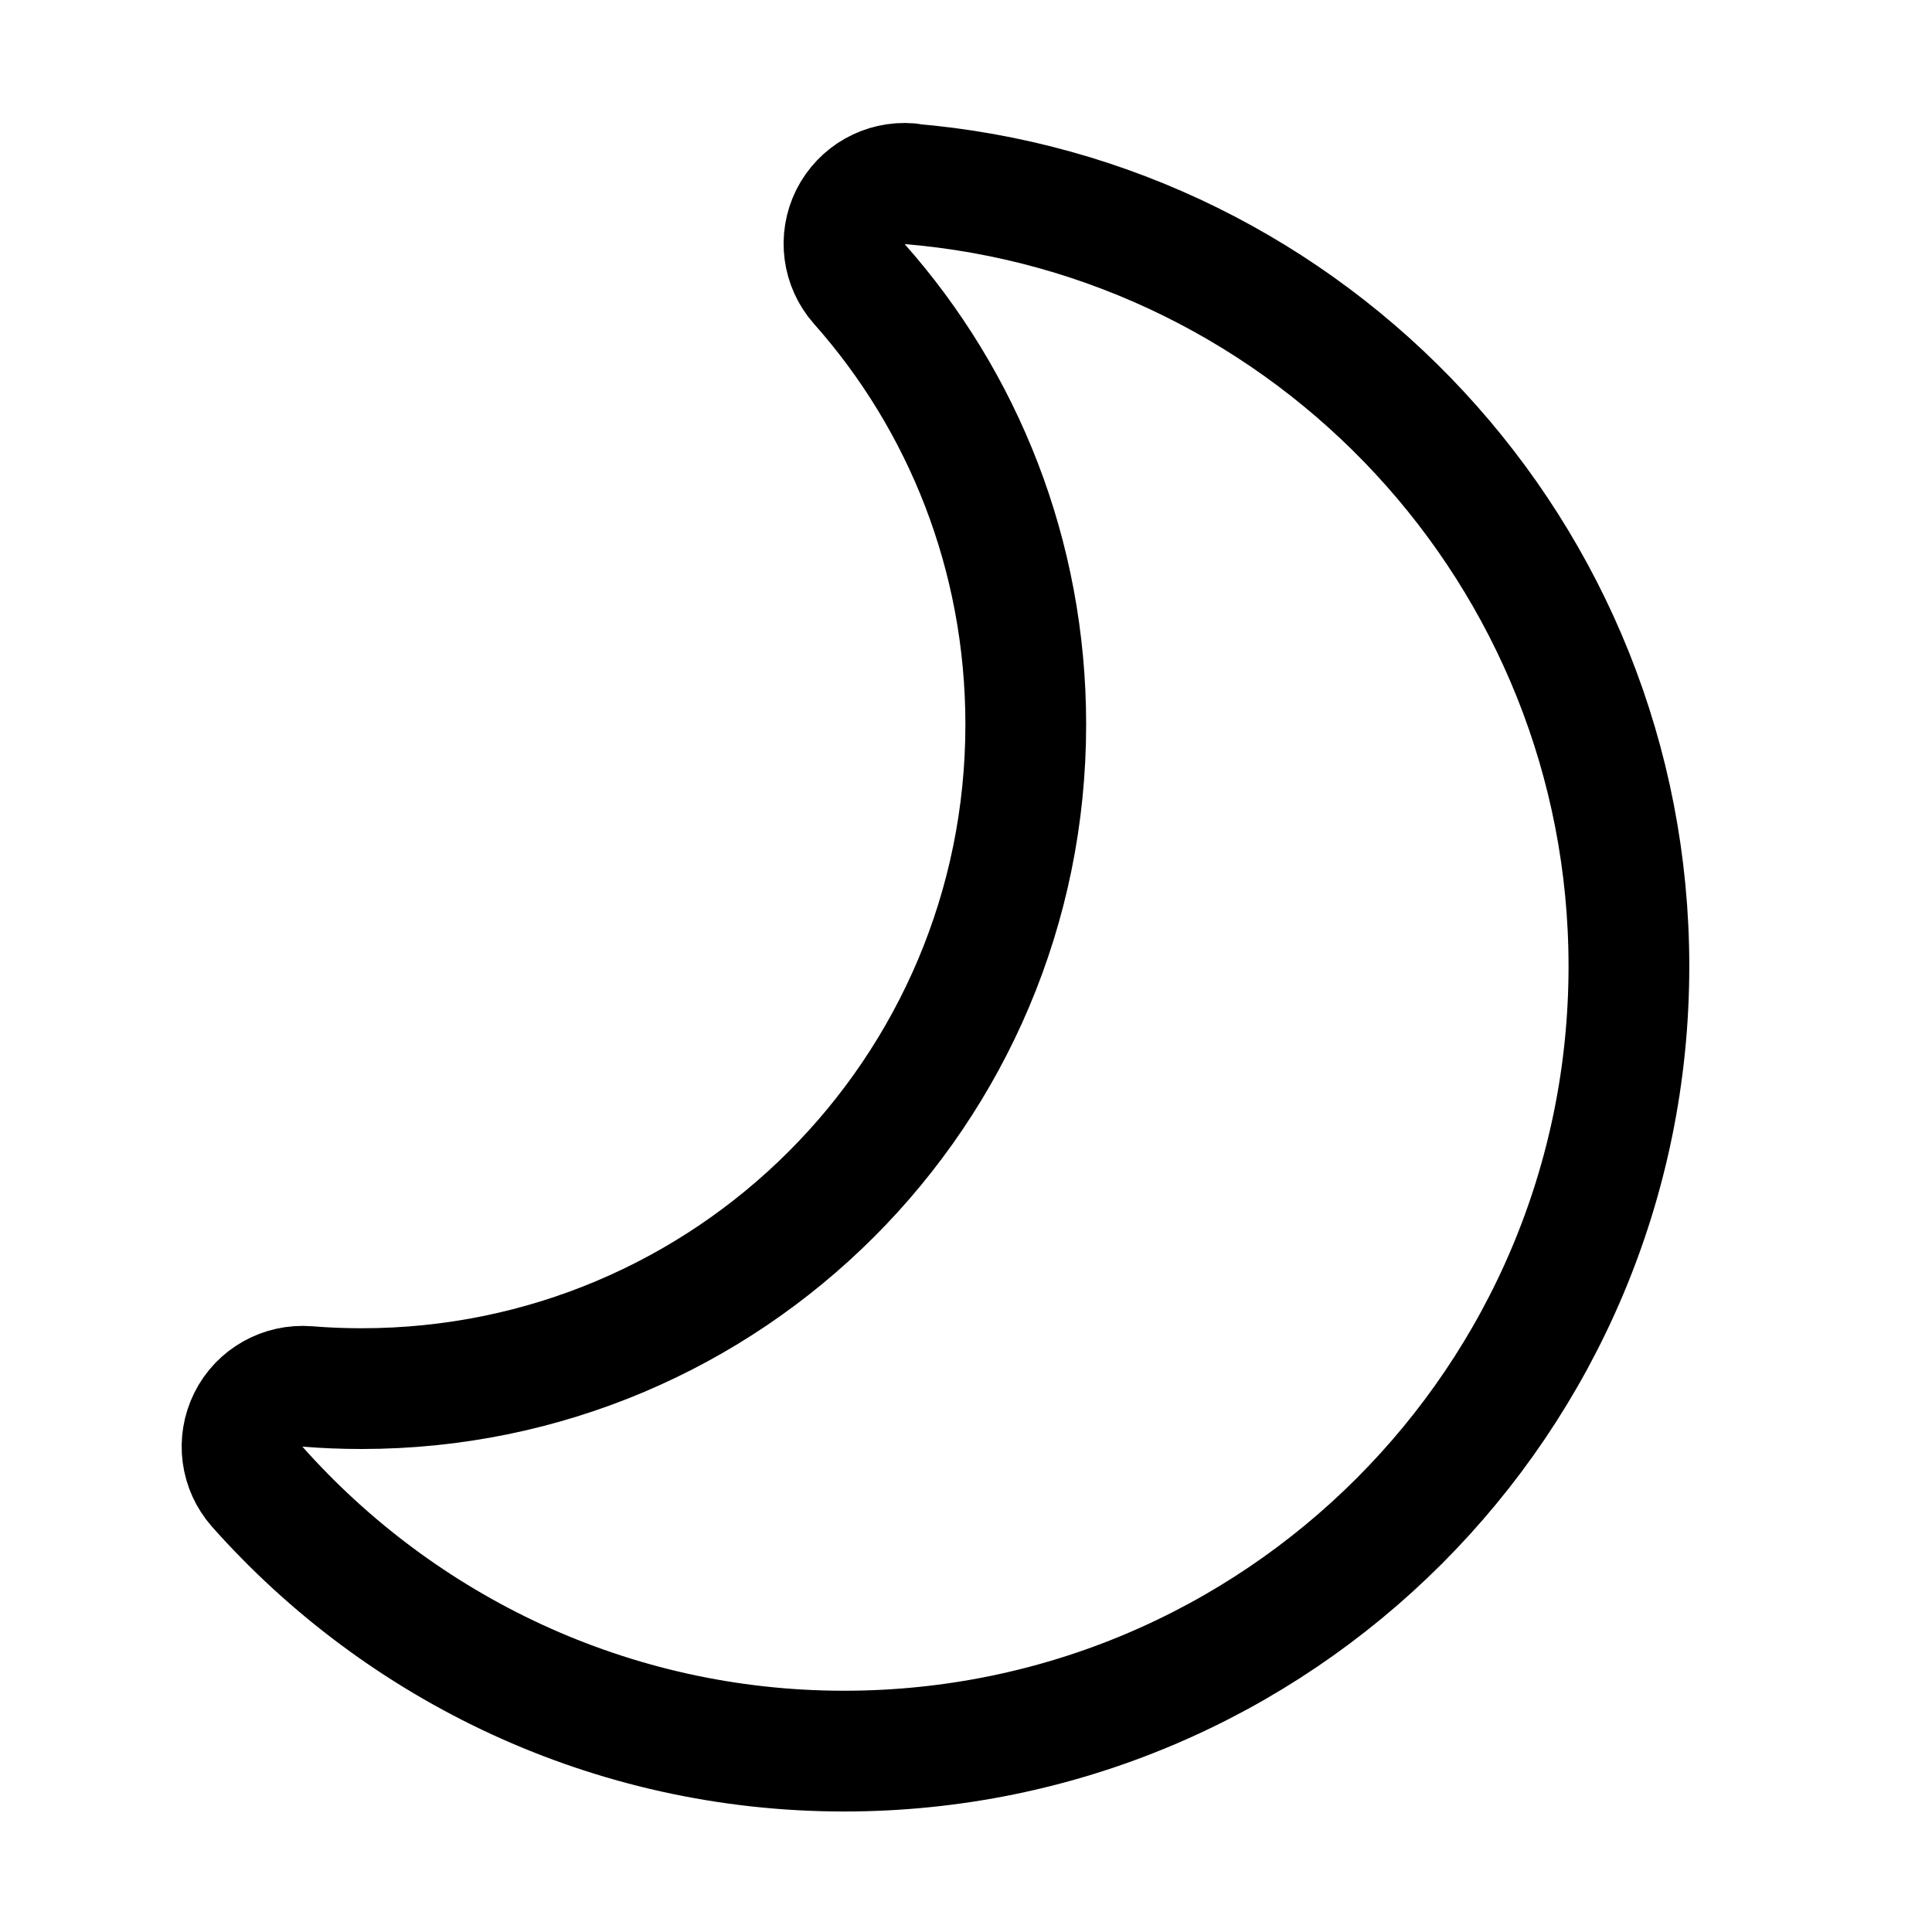
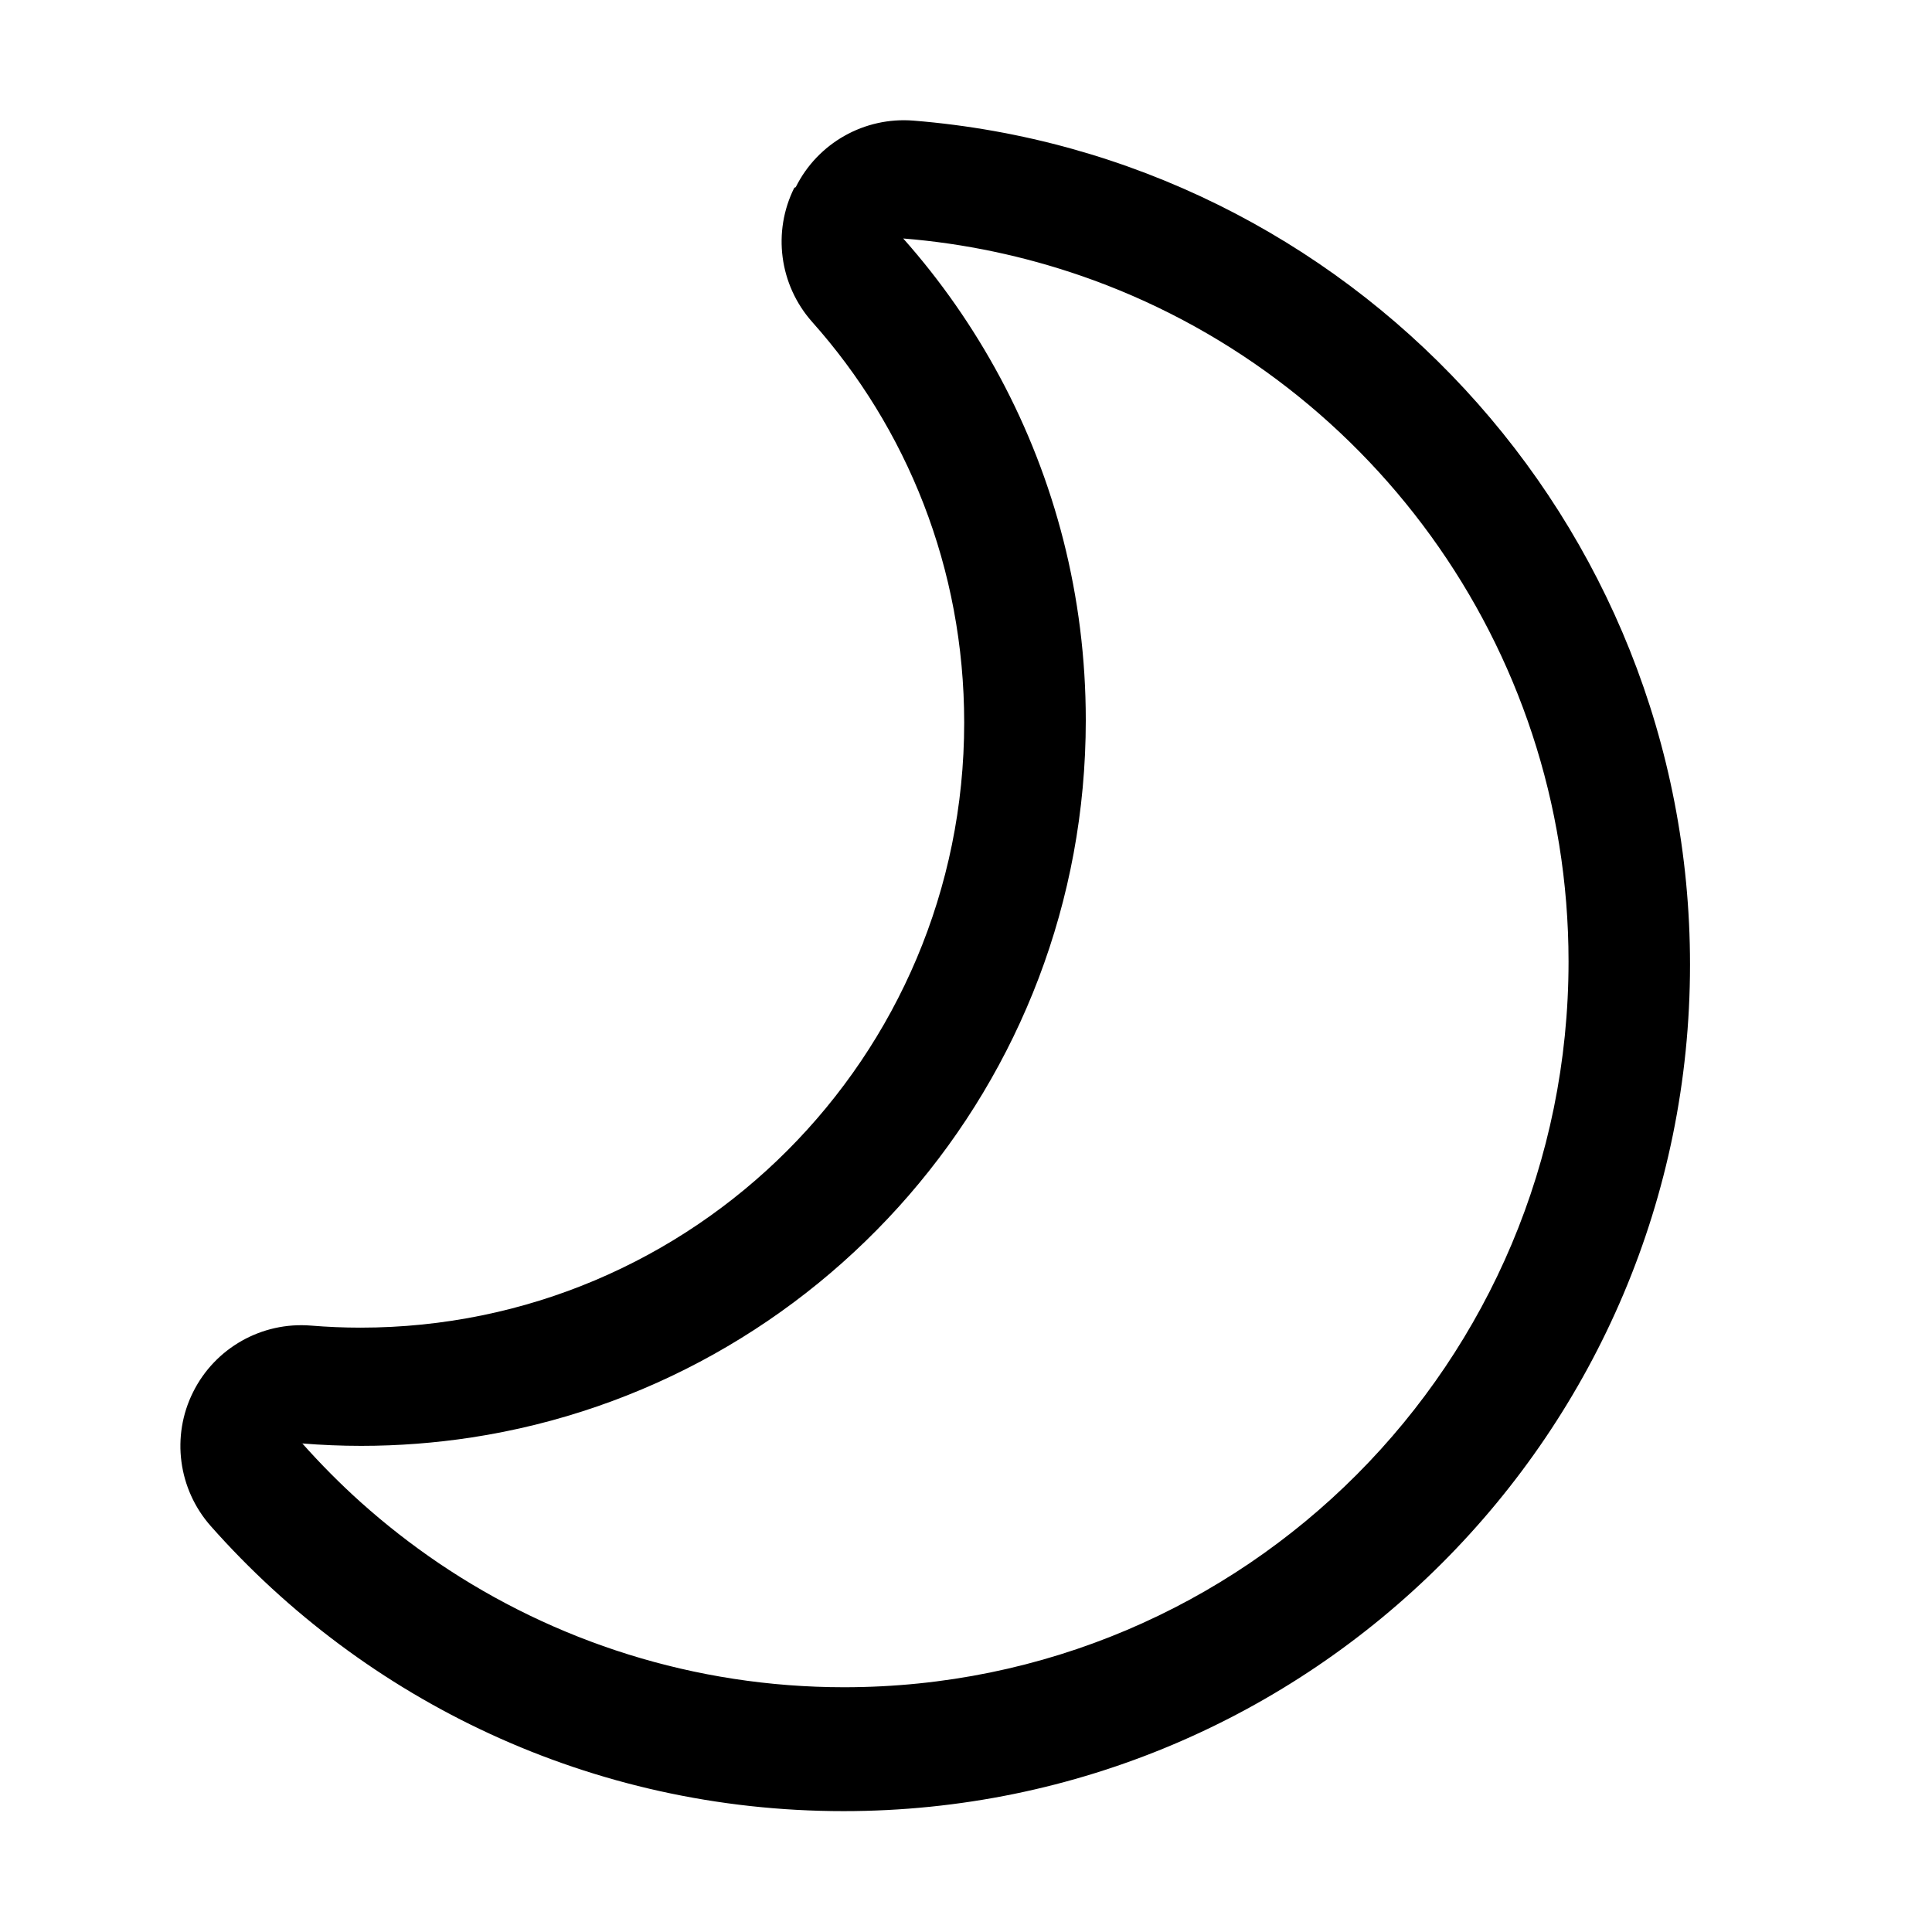
<svg xmlns="http://www.w3.org/2000/svg" fill="none" viewBox="0 0 16 16">
-   <path d="m7.53 1.52c-0.203-0.016-0.396 0.092-0.488 0.275-0.091 0.183-0.062 0.402 0.073 0.555 0.862 0.971 1.38 2.25 1.38 3.65 0 3.04-2.46 5.5-5.5 5.5-0.151 0-0.301-0.006-0.45-0.018-0.203-0.016-0.397 0.092-0.488 0.275-0.091 0.183-0.062 0.402 0.073 0.555 1.19 1.34 2.93 2.19 4.86 2.19 3.59 0 6.5-2.91 6.5-6.5 0-3.41-2.63-6.21-5.97-6.48z" stroke="#000" stroke-linejoin="round" />
+   <path d="m6.59 1.55c0.182-0.366 0.569-0.584 0.976-0.551 3.6 0.291 6.43 3.31 6.43 6.99 0 3.87-3.14 7.01-7.01 7.01-2.09 0-3.96-0.914-5.24-2.36-0.271-0.306-0.329-0.746-0.147-1.11 0.182-0.366 0.569-0.584 0.976-0.551 0.135 0.011 0.271 0.017 0.41 0.017 2.76 0 5-2.24 5-5.01 0-1.28-0.475-2.44-1.26-3.32-0.271-0.306-0.329-0.746-0.147-1.11zm-4.09 10.4c0.154 0.173 0.317 0.338 0.49 0.493 0.201 0.18 0.415 0.347 0.64 0.5 0.96 0.65 2.12 1.03 3.36 1.03 3.32 0 6-2.69 6-6.01 0-2.63-1.69-4.87-4.04-5.68-0.467-0.161-0.96-0.267-1.47-0.308 0.31 0.349 0.579 0.735 0.802 1.15 0.453 0.845 0.71 1.81 0.71 2.84 0 3.01-2.21 5.5-5.09 5.94-0.297 0.045-0.601 0.069-0.911 0.069-0.165 0-0.328-0.007-0.49-0.02z" clip-rule="evenodd" fill="#000" fill-rule="evenodd" />
</svg>
